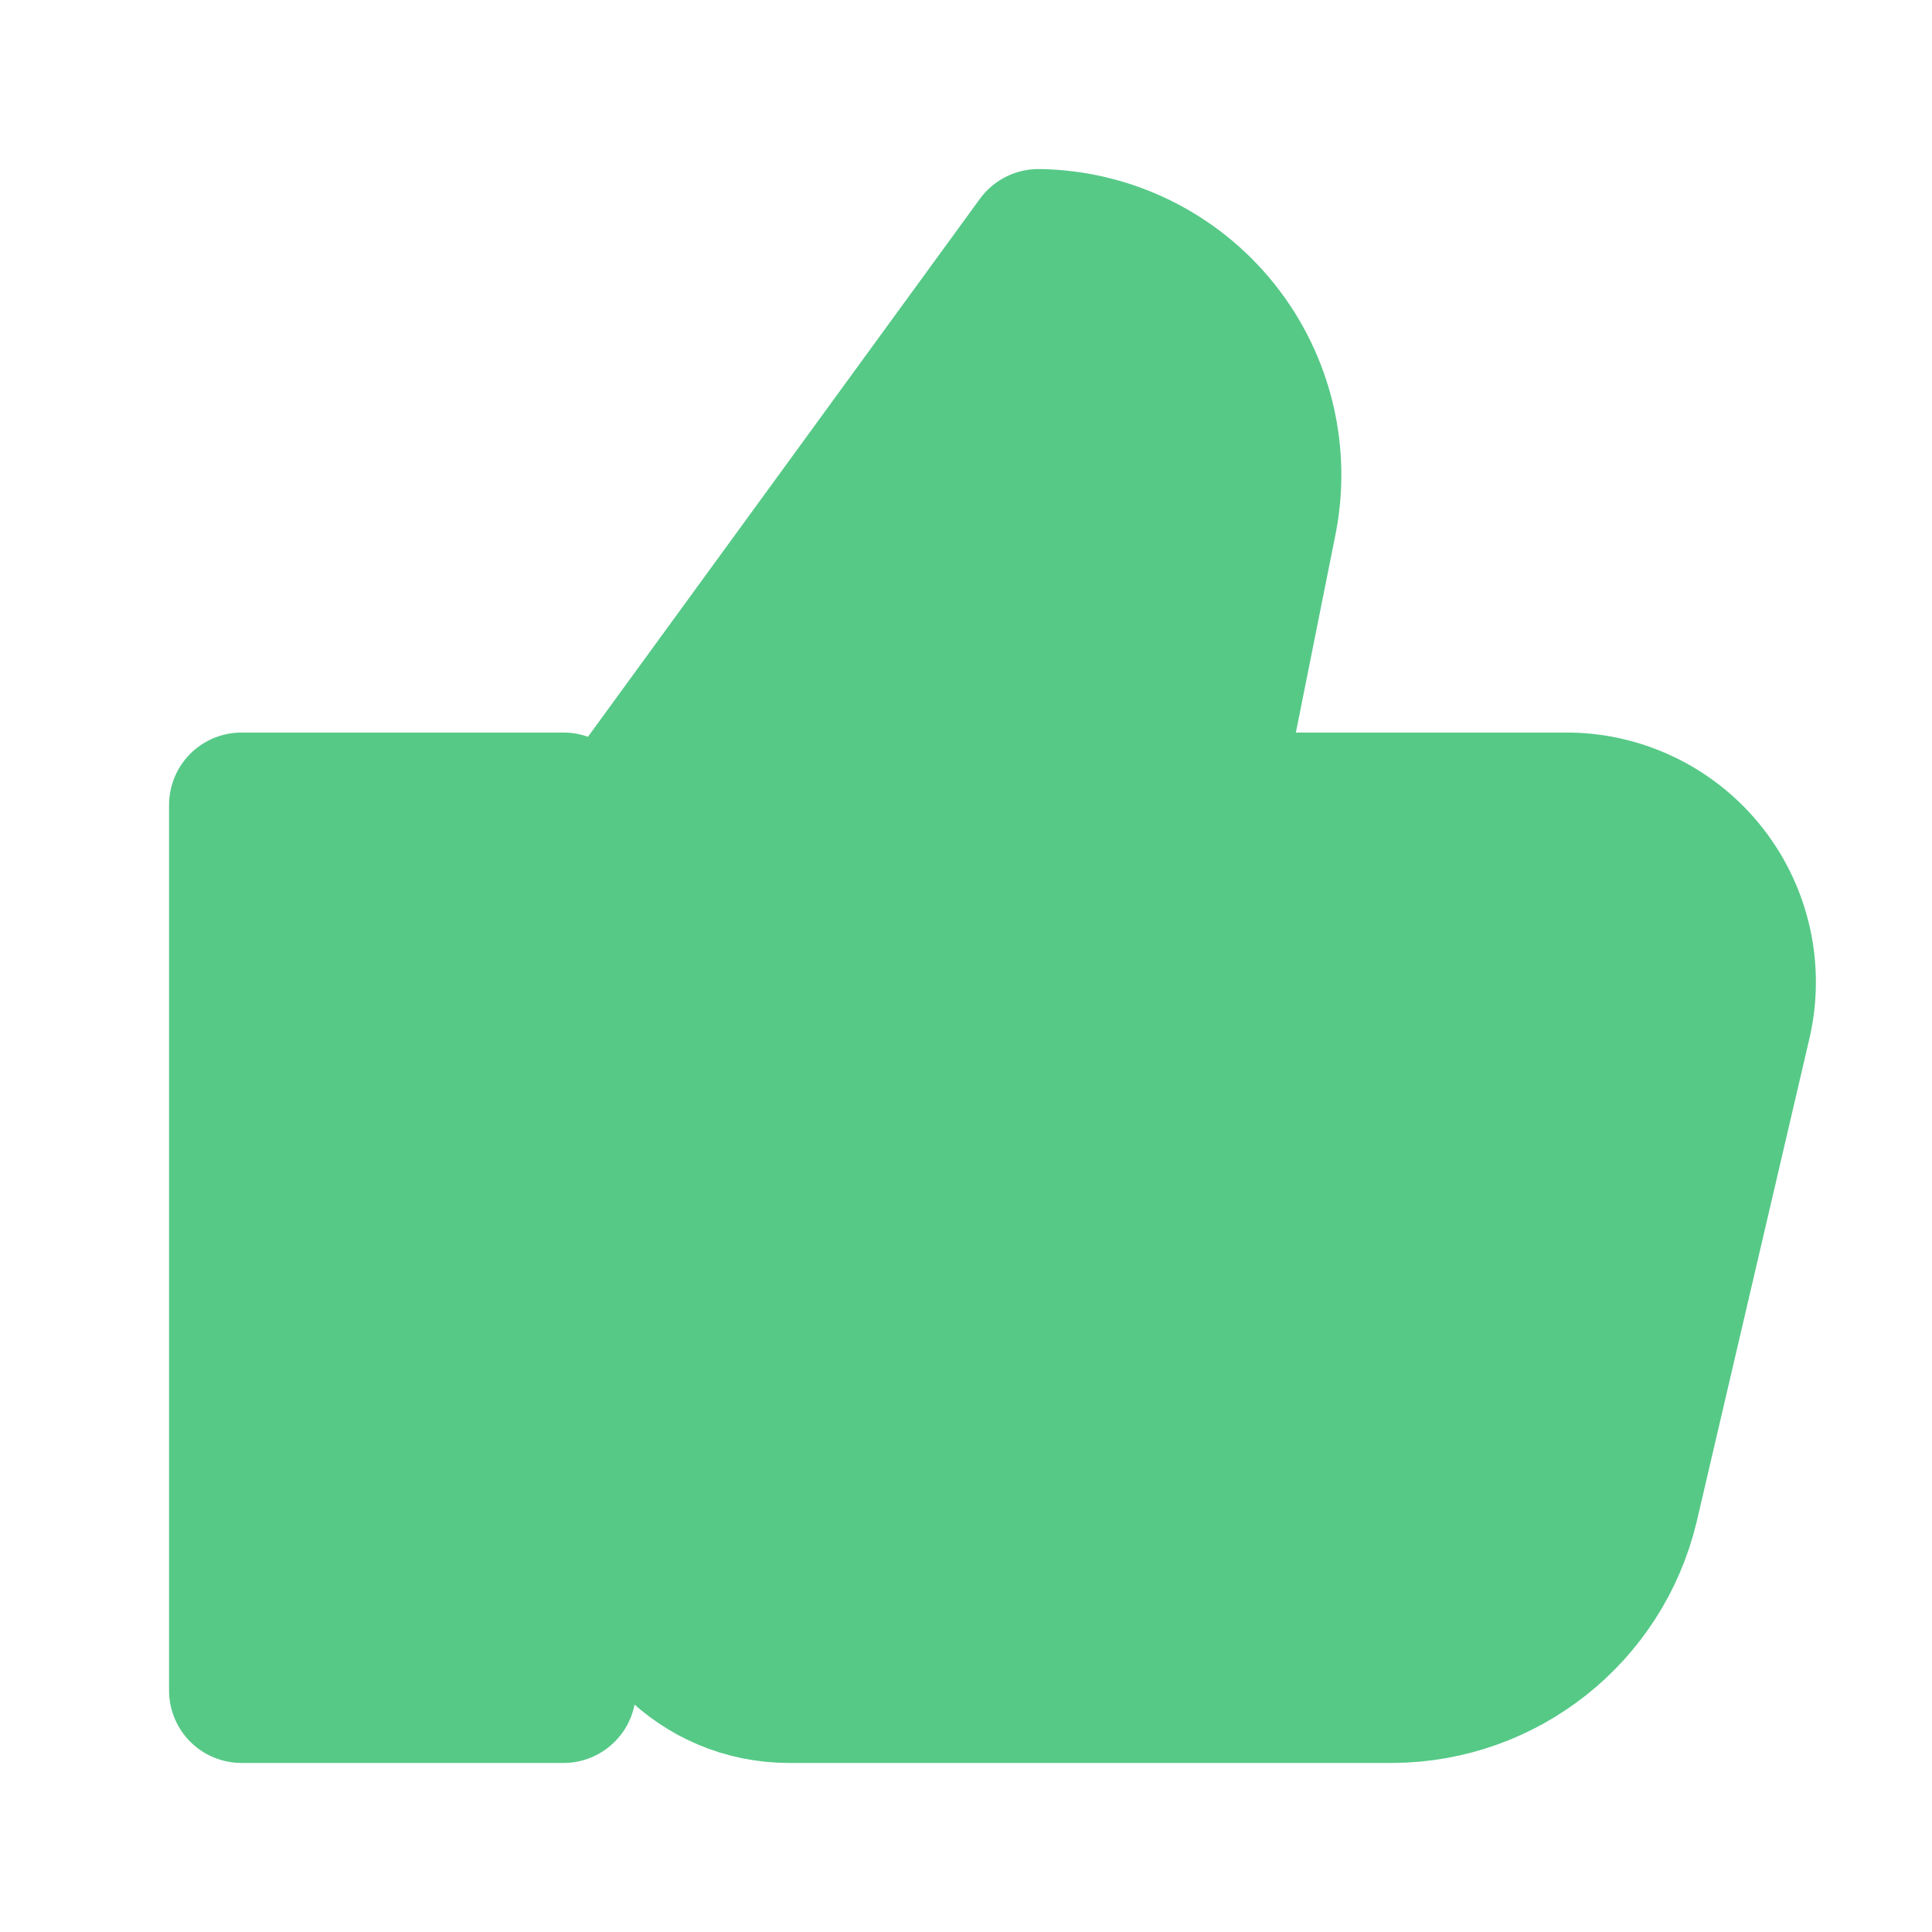
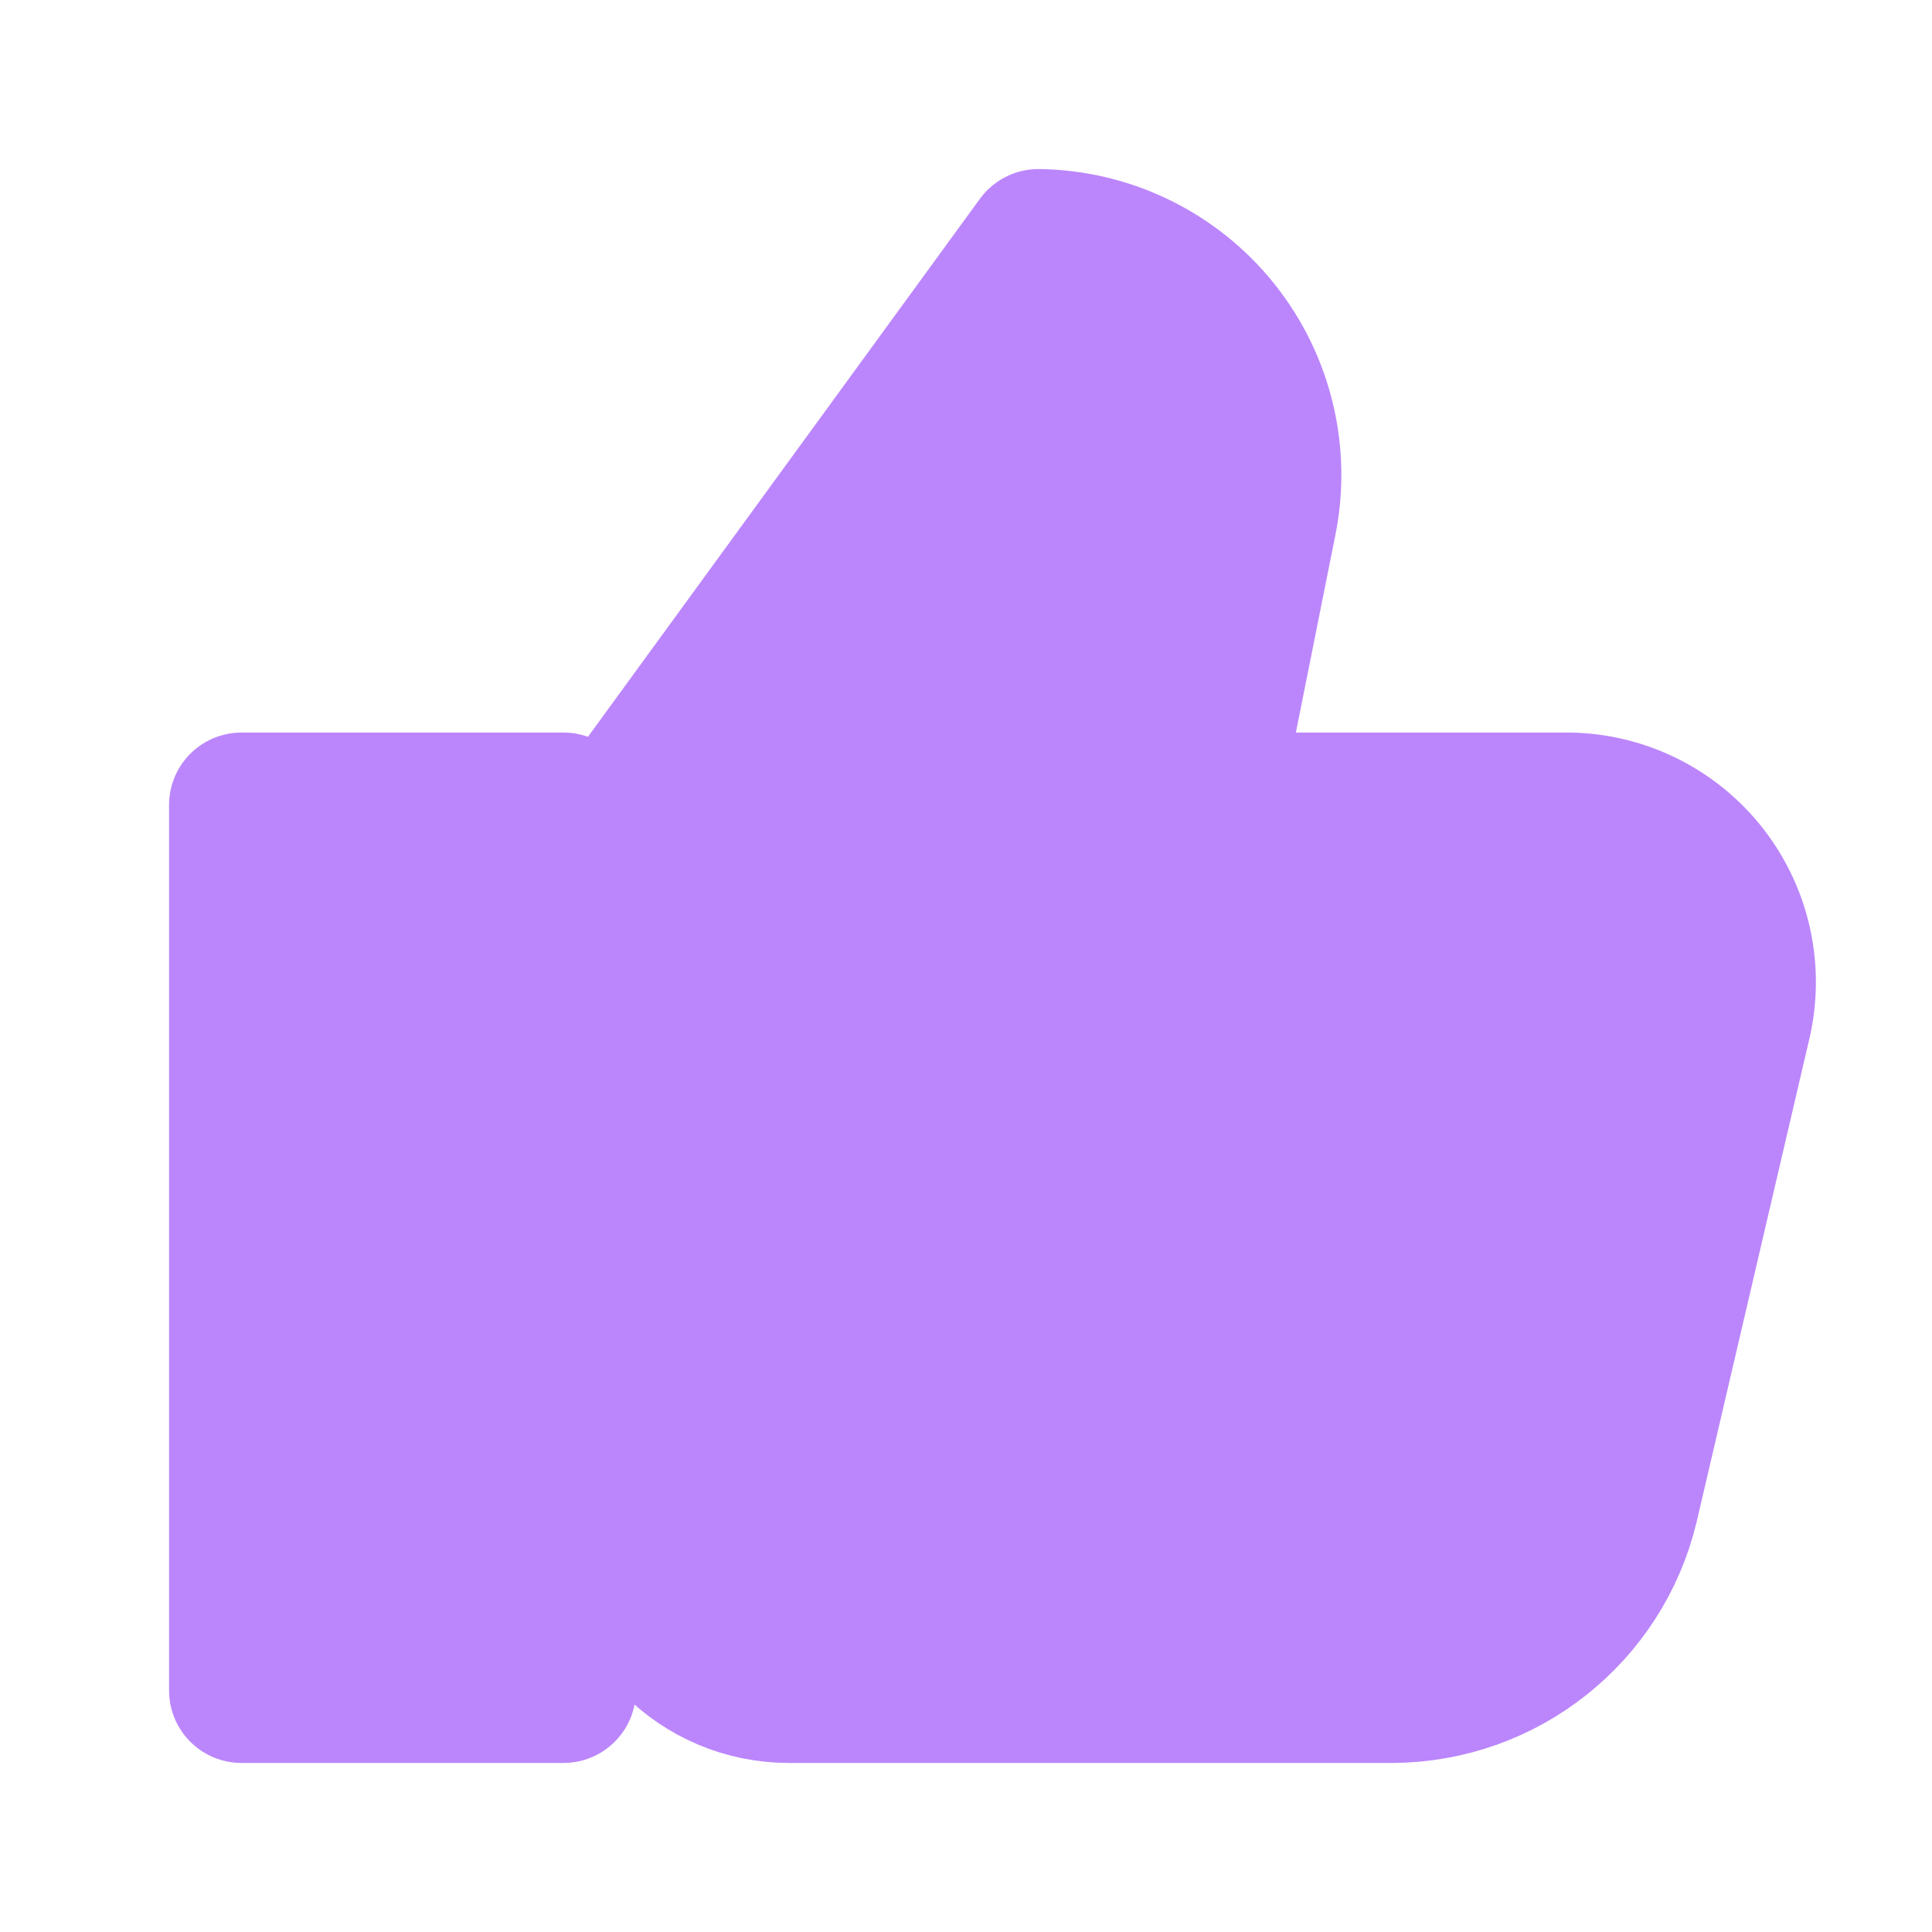
- <svg xmlns="http://www.w3.org/2000/svg" viewBox="0 0 24 24" fill="#56c987" stroke="#56c987" stroke-width="1.8" stroke-linecap="round" stroke-linejoin="round">
+ <svg xmlns="http://www.w3.org/2000/svg" viewBox="0 0 24 24" fill="#bb86fc" stroke="#bb86fc" stroke-width="1.8" stroke-linecap="round" stroke-linejoin="round">
  <path d="M7 10v11H3V10h4Zm4 11h6.3a3 3 0 0 0 2.9-2.3l1.4-6A2.2 2.2 0 0 0 19.5 10H15l.7-3.5A2.9 2.9 0 0 0 12.9 3l-5.1 7V19a2 2 0 0 0 2 2Z" />
</svg>
